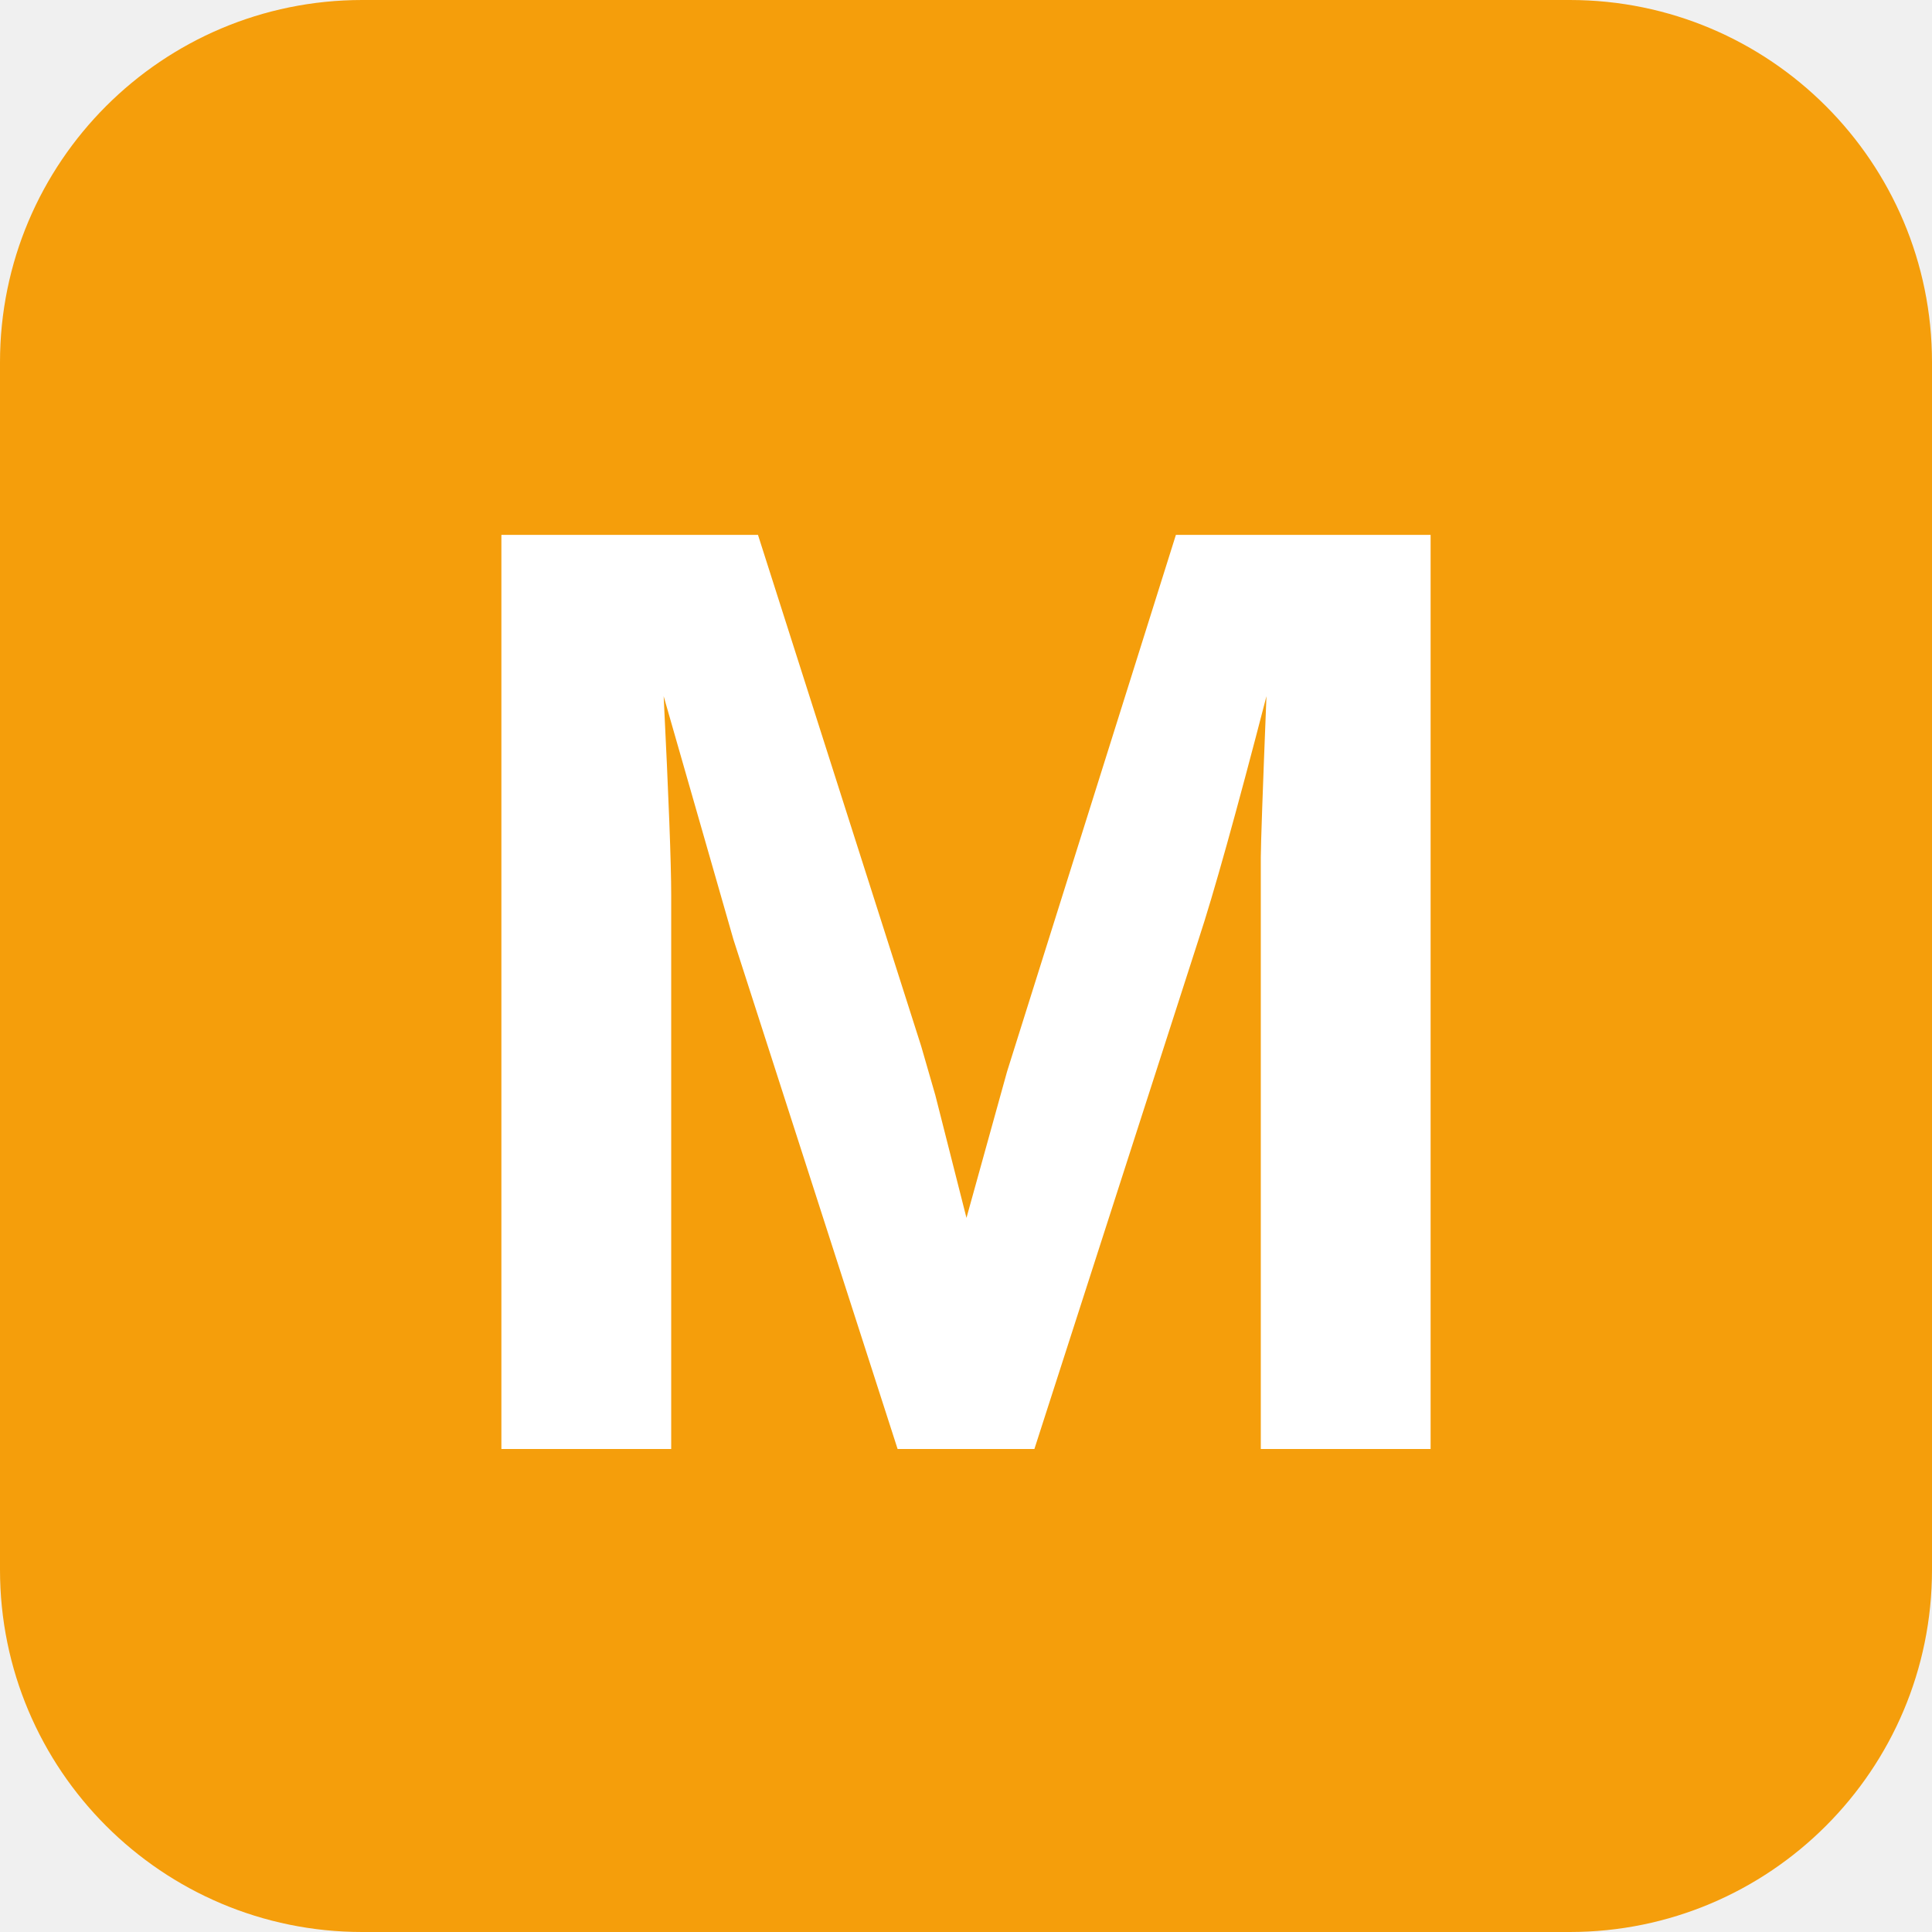
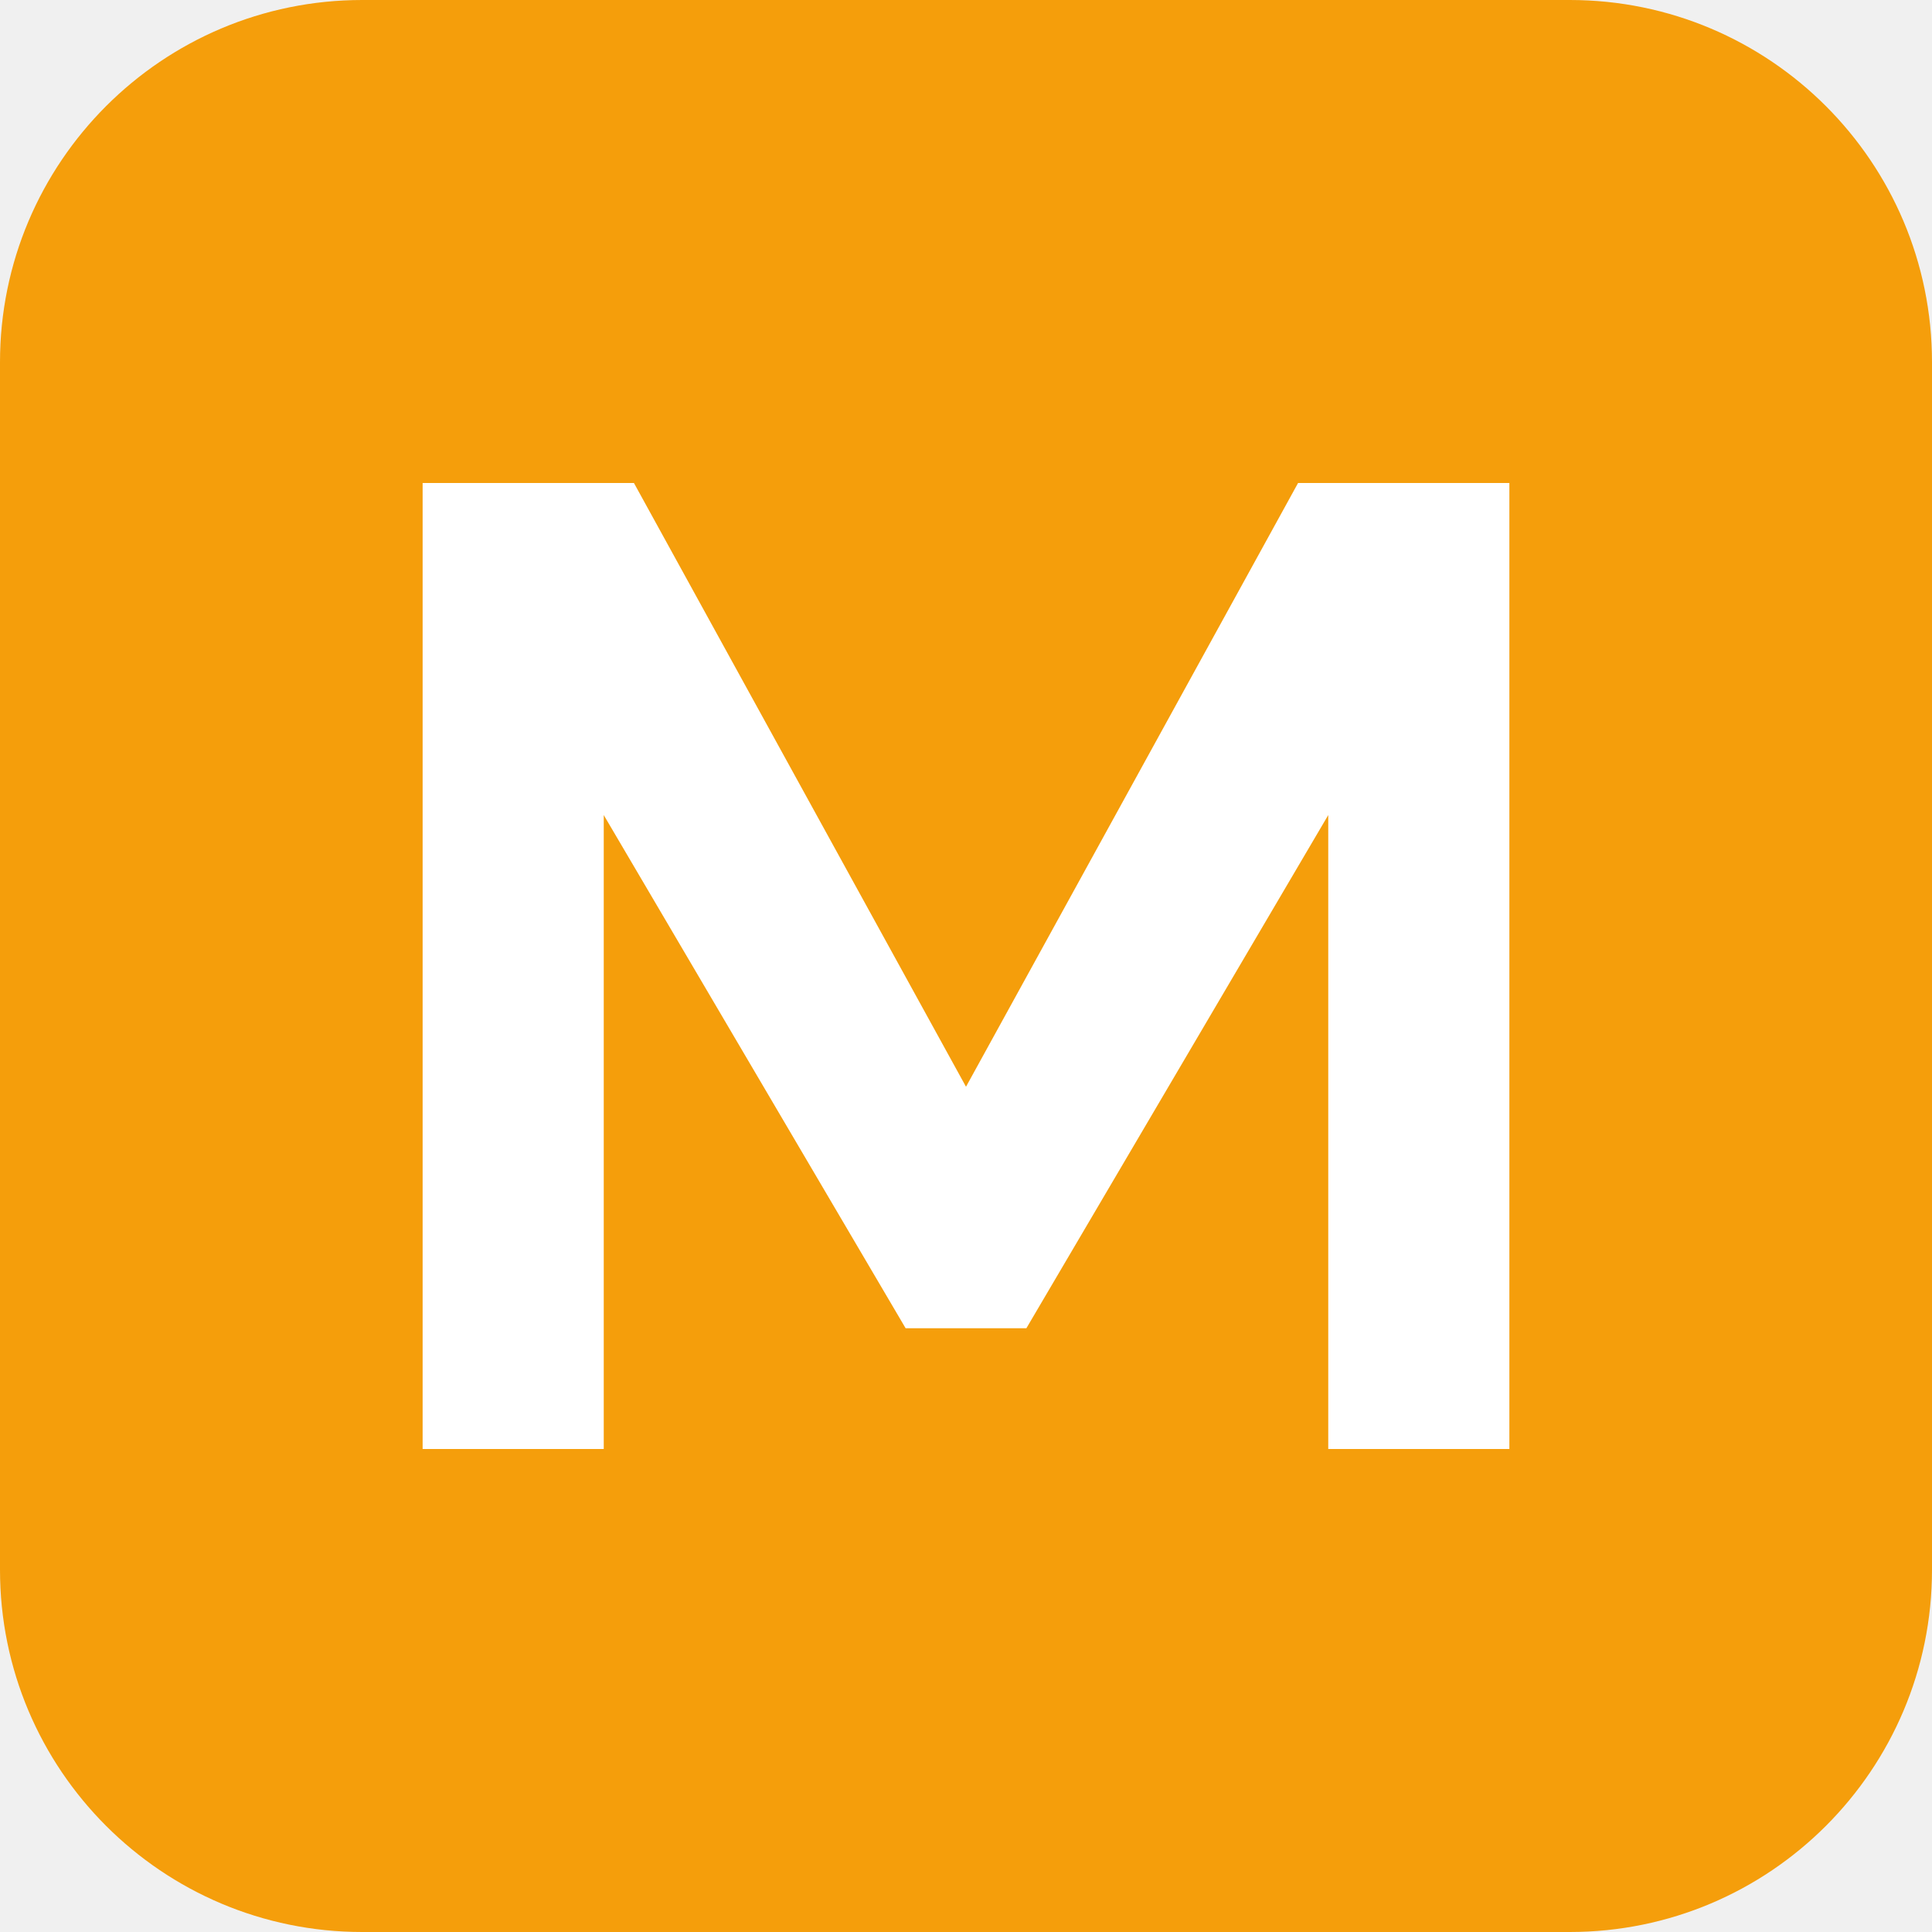
<svg xmlns="http://www.w3.org/2000/svg" viewBox="0 0 32 32">
  <rect width="32" height="32" rx="6" fill="#F59E0B" />
-   <text x="16" y="24" text-anchor="middle" font-family="Arial" font-weight="bold" font-size="22" fill="white">M</text>
+   <path d="M7 24V8h3.5l5.5 10 5.5-10H25v16h-3V13.5L17 22h-2l-5-8.5V24z" fill="white" />
</svg>
